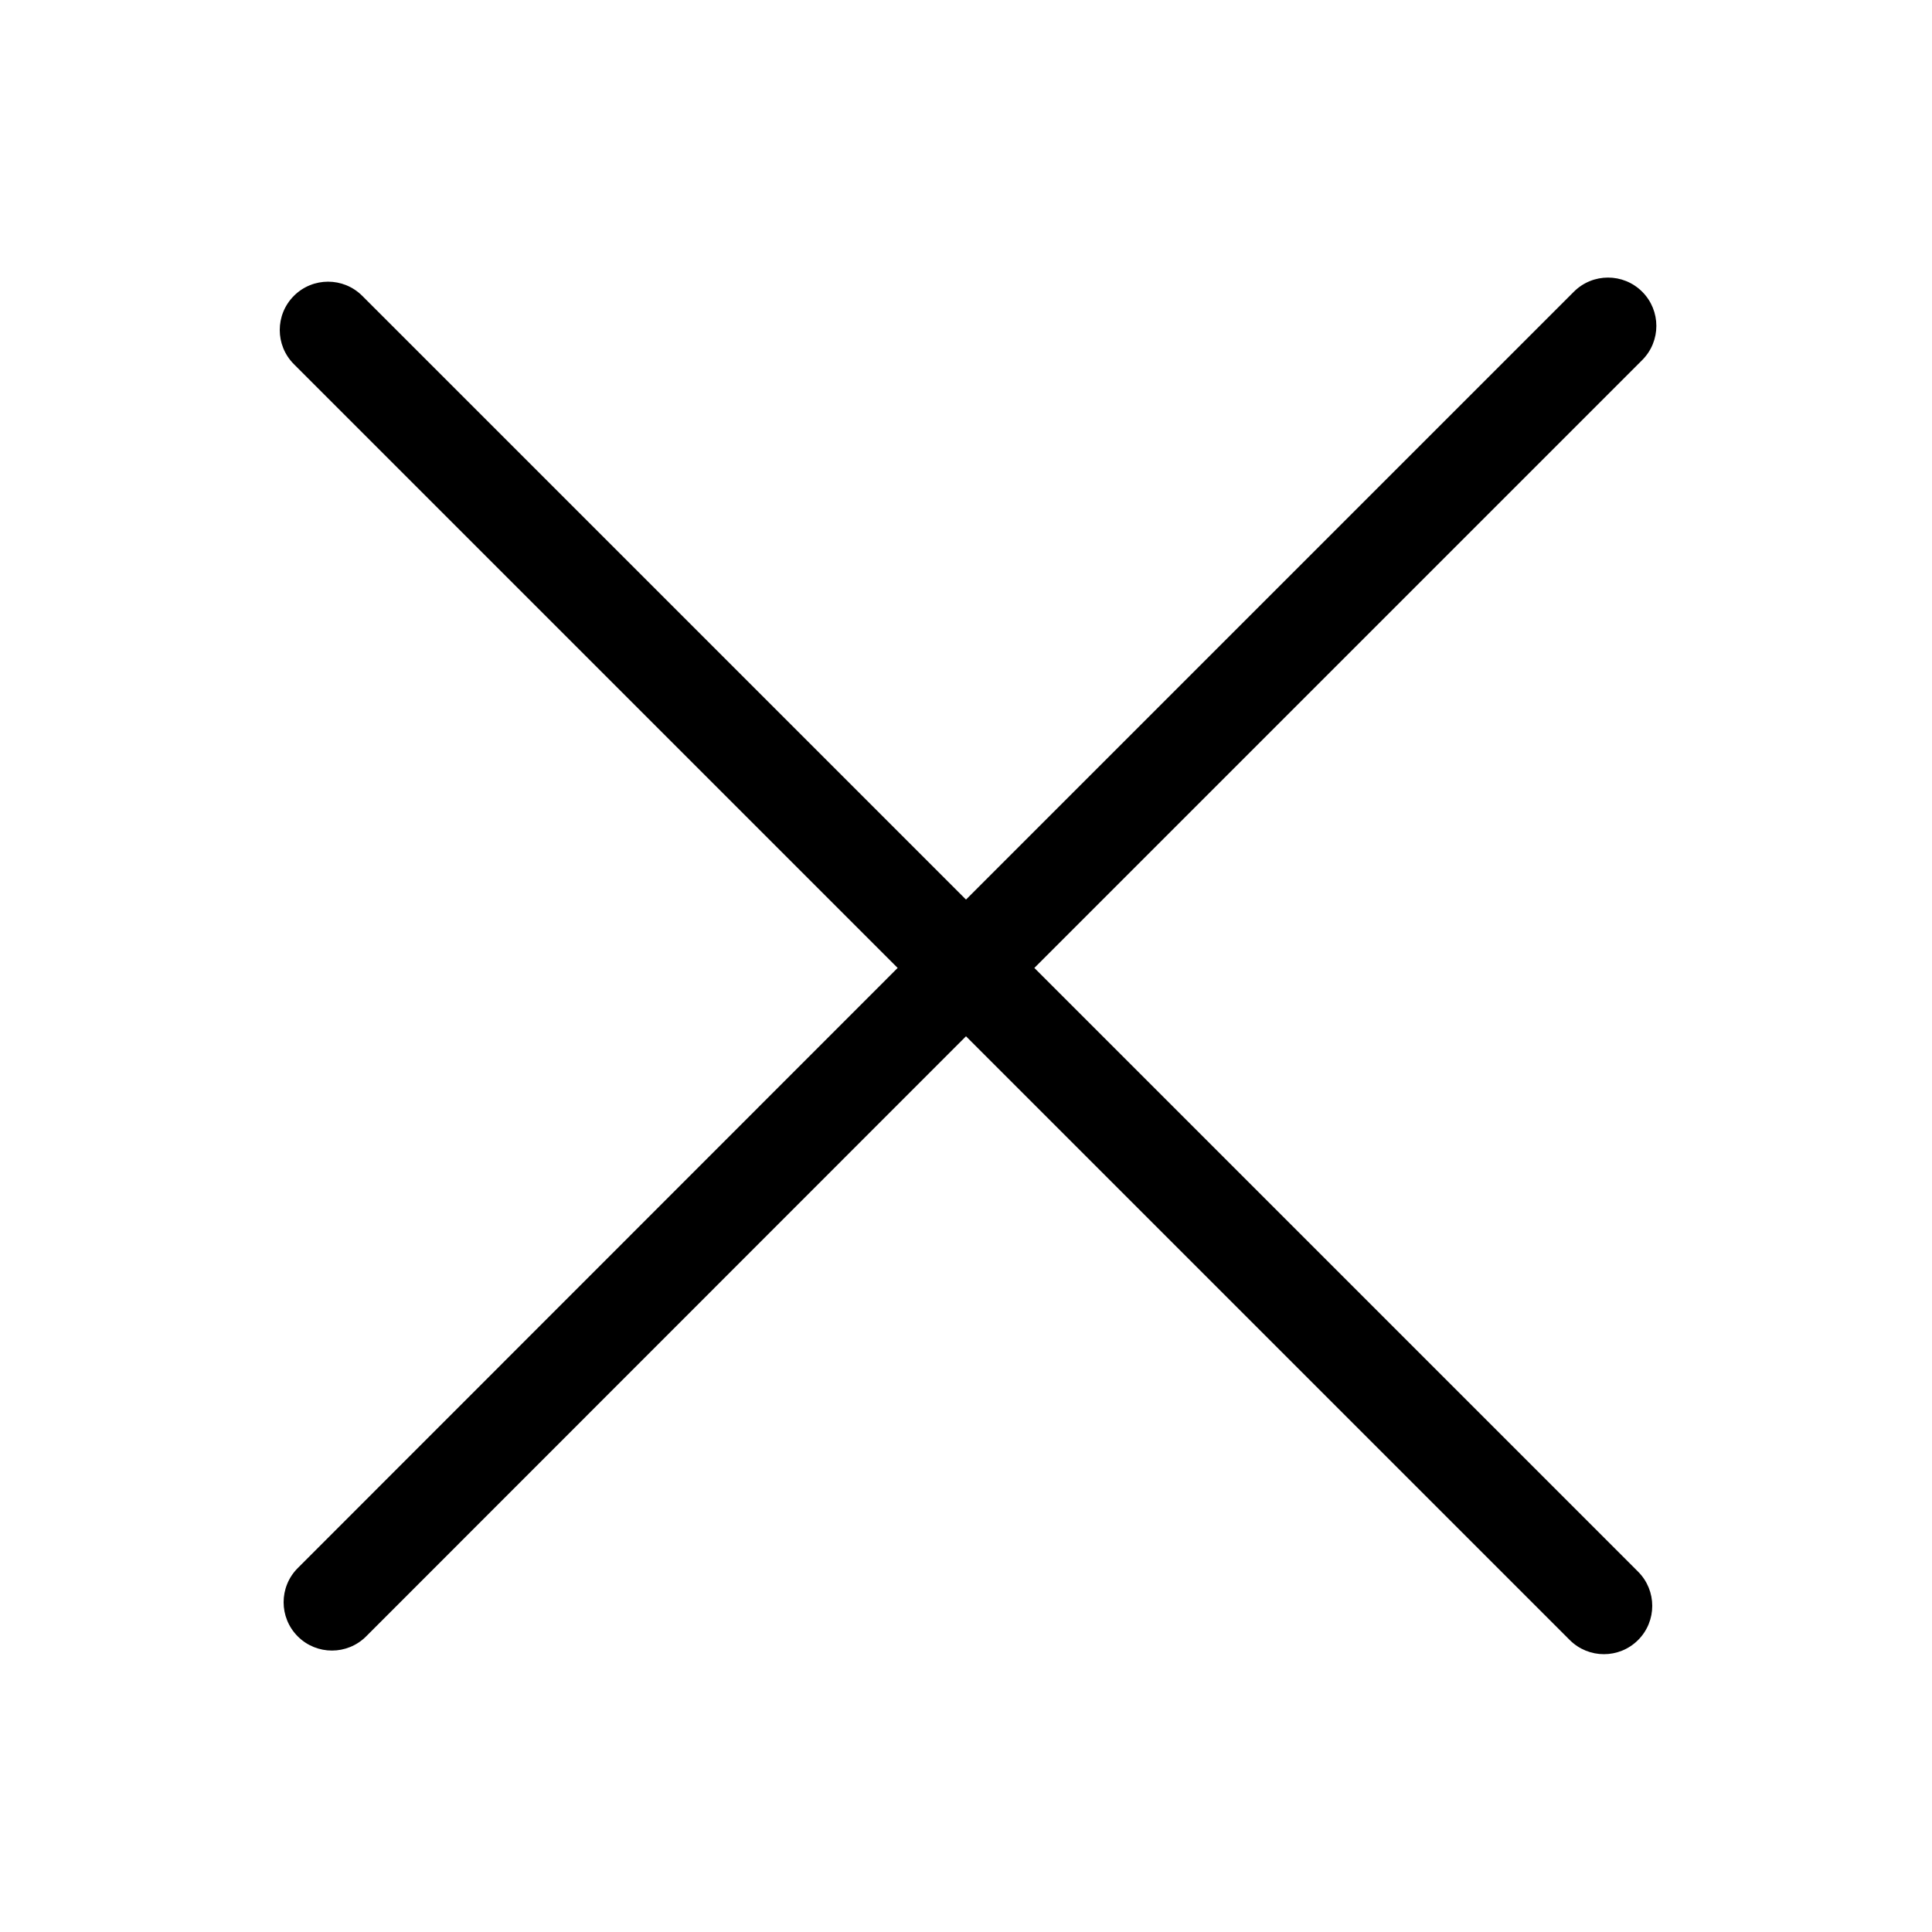
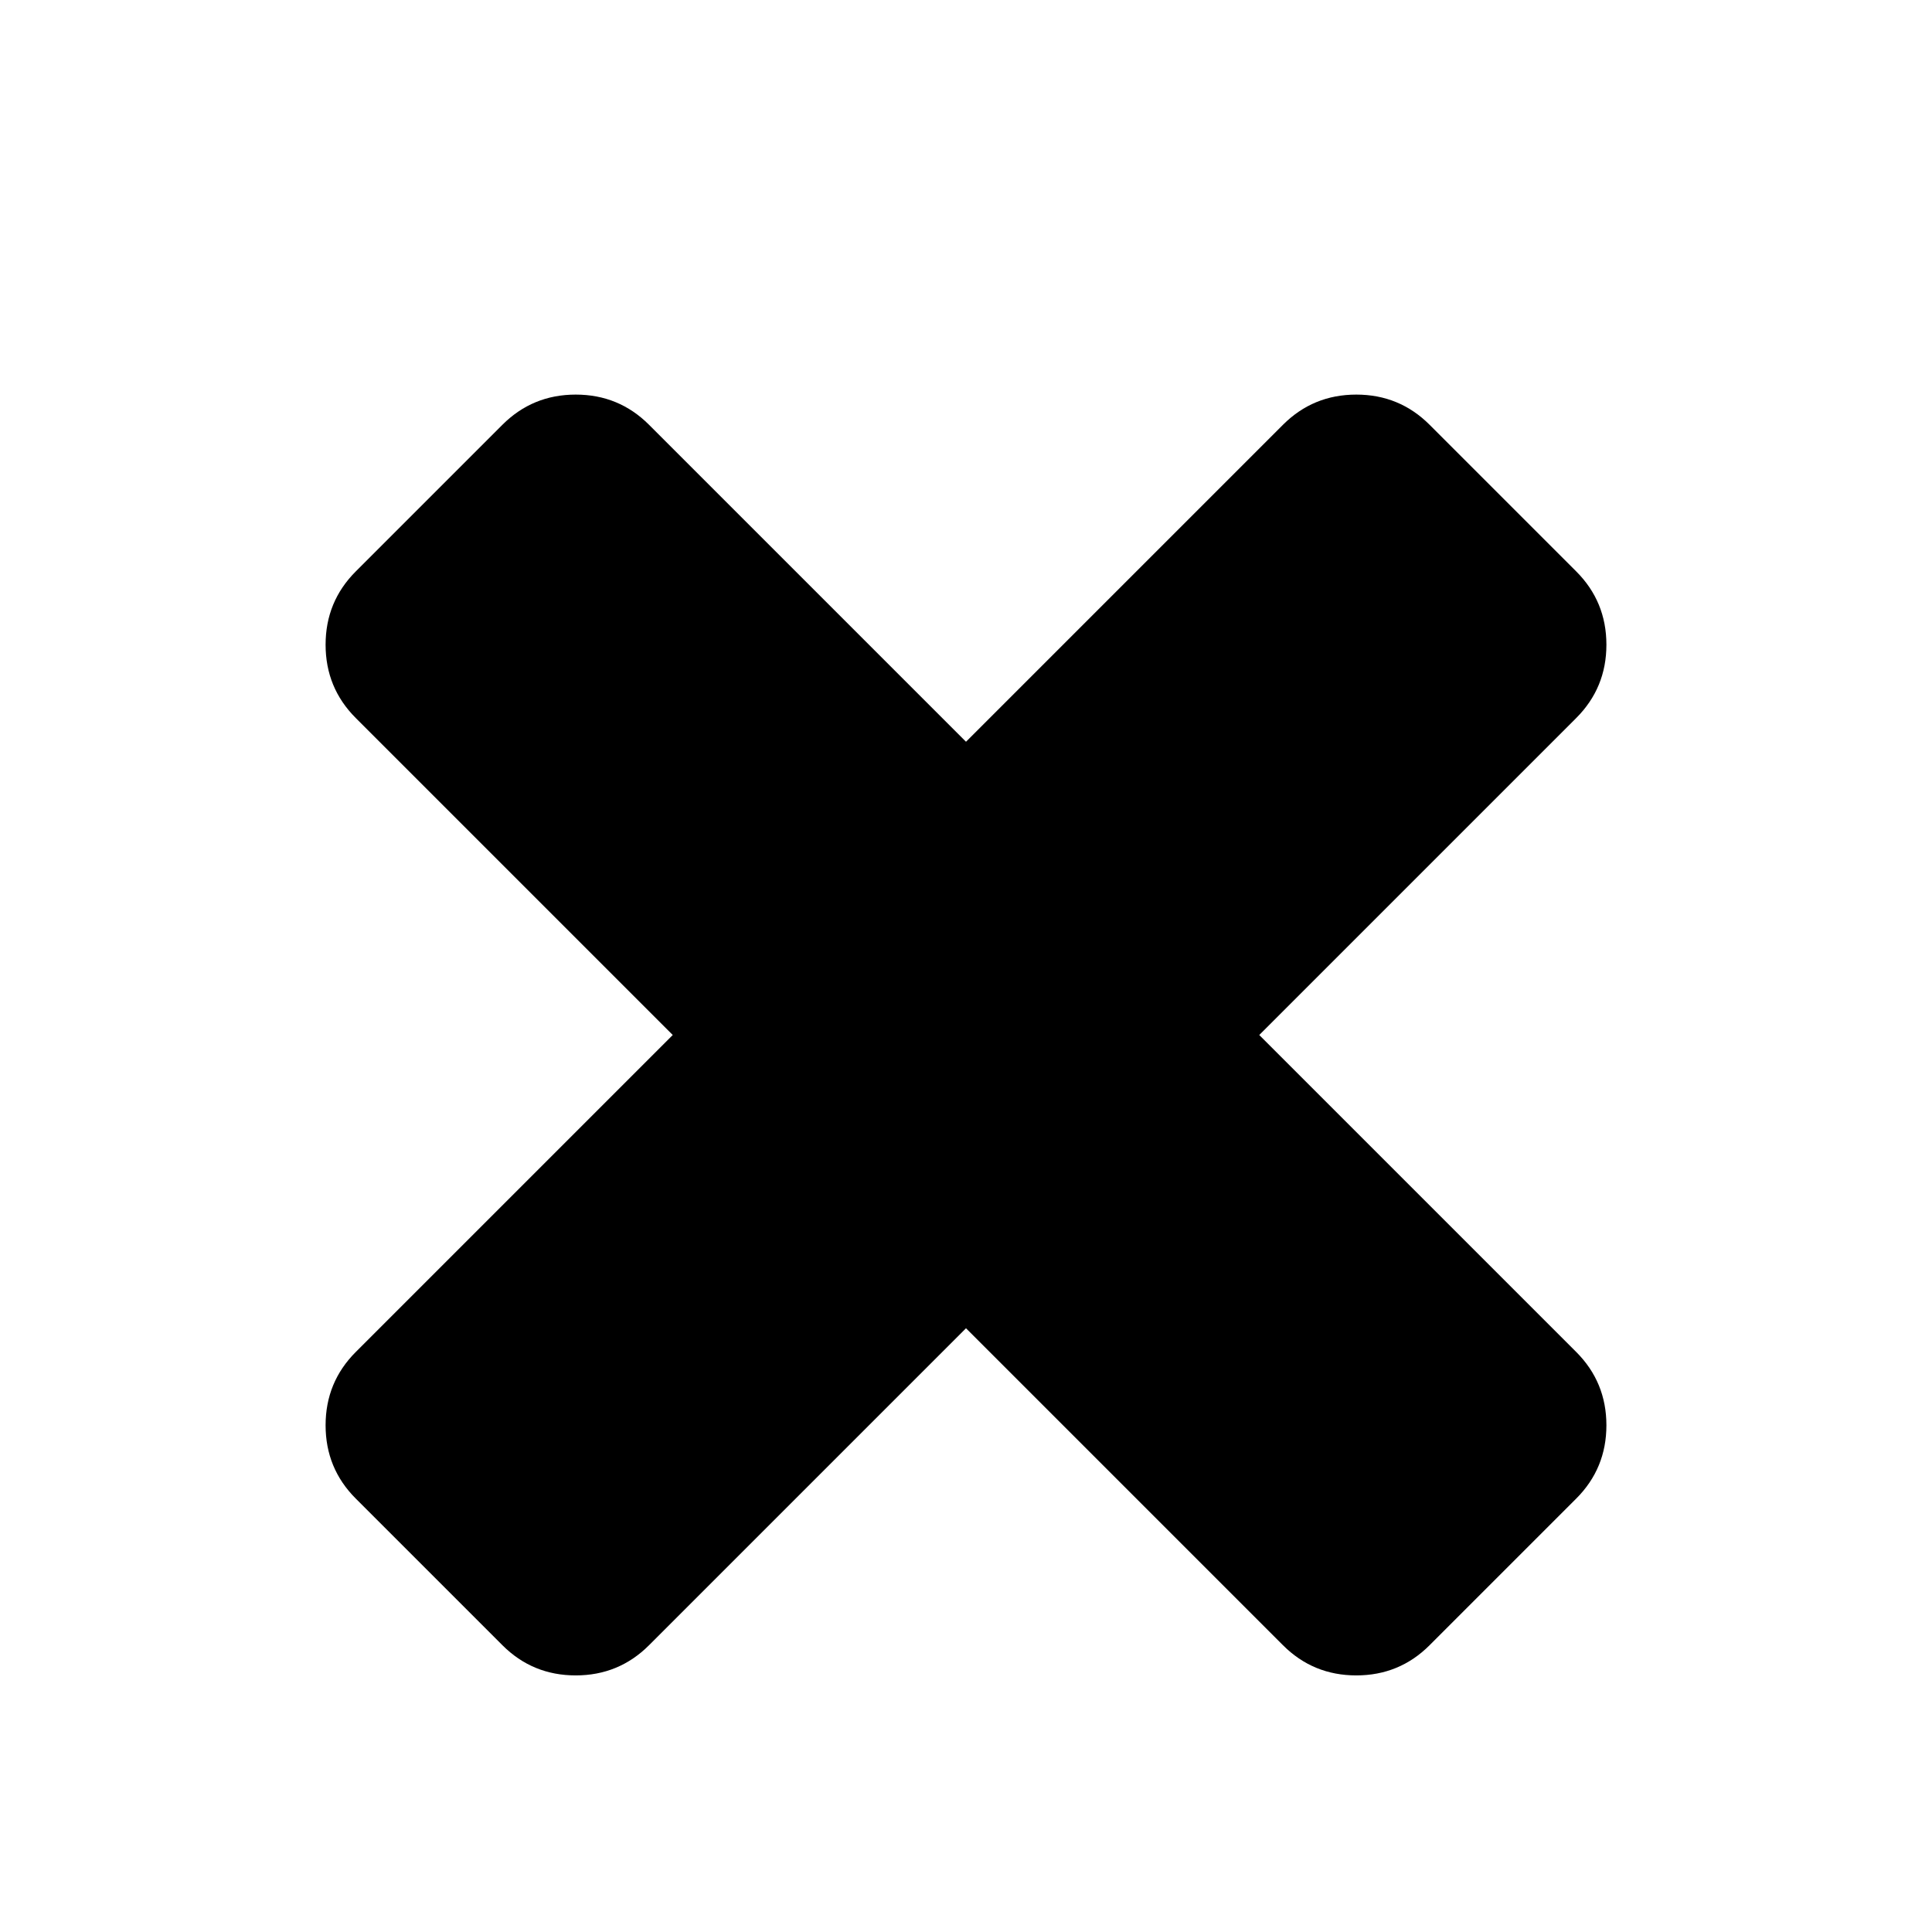
- <svg xmlns="http://www.w3.org/2000/svg" viewBox="0 0 80 80">
-   <path d="M42.83,40.08,68,14.91a2,2,0,0,0-2.83-2.83L40,37.25l-25-25a2,2,0,0,0-2.83,2.83l25,25L12.33,64.93a2,2,0,1,0,2.83,2.83L40,42.91l25,25a2,2,0,0,0,2.83-2.83Z" />
+ <svg xmlns="http://www.w3.org/2000/svg" width="1792" height="1792" viewBox="0 0 1792 1792">
+   <path d="M1490 1322q0 40-28 68l-136 136q-28 28-68 28t-68-28l-294-294-294 294q-28 28-68 28t-68-28l-136-136q-28-28-28-68t28-68l294-294-294-294q-28-28-28-68t28-68l136-136q28-28 68-28t68 28l294 294 294-294q28-28 68-28t68 28l136 136q28 28 28 68t-28 68l-294 294 294 294q28 28 28 68z" />
</svg>
